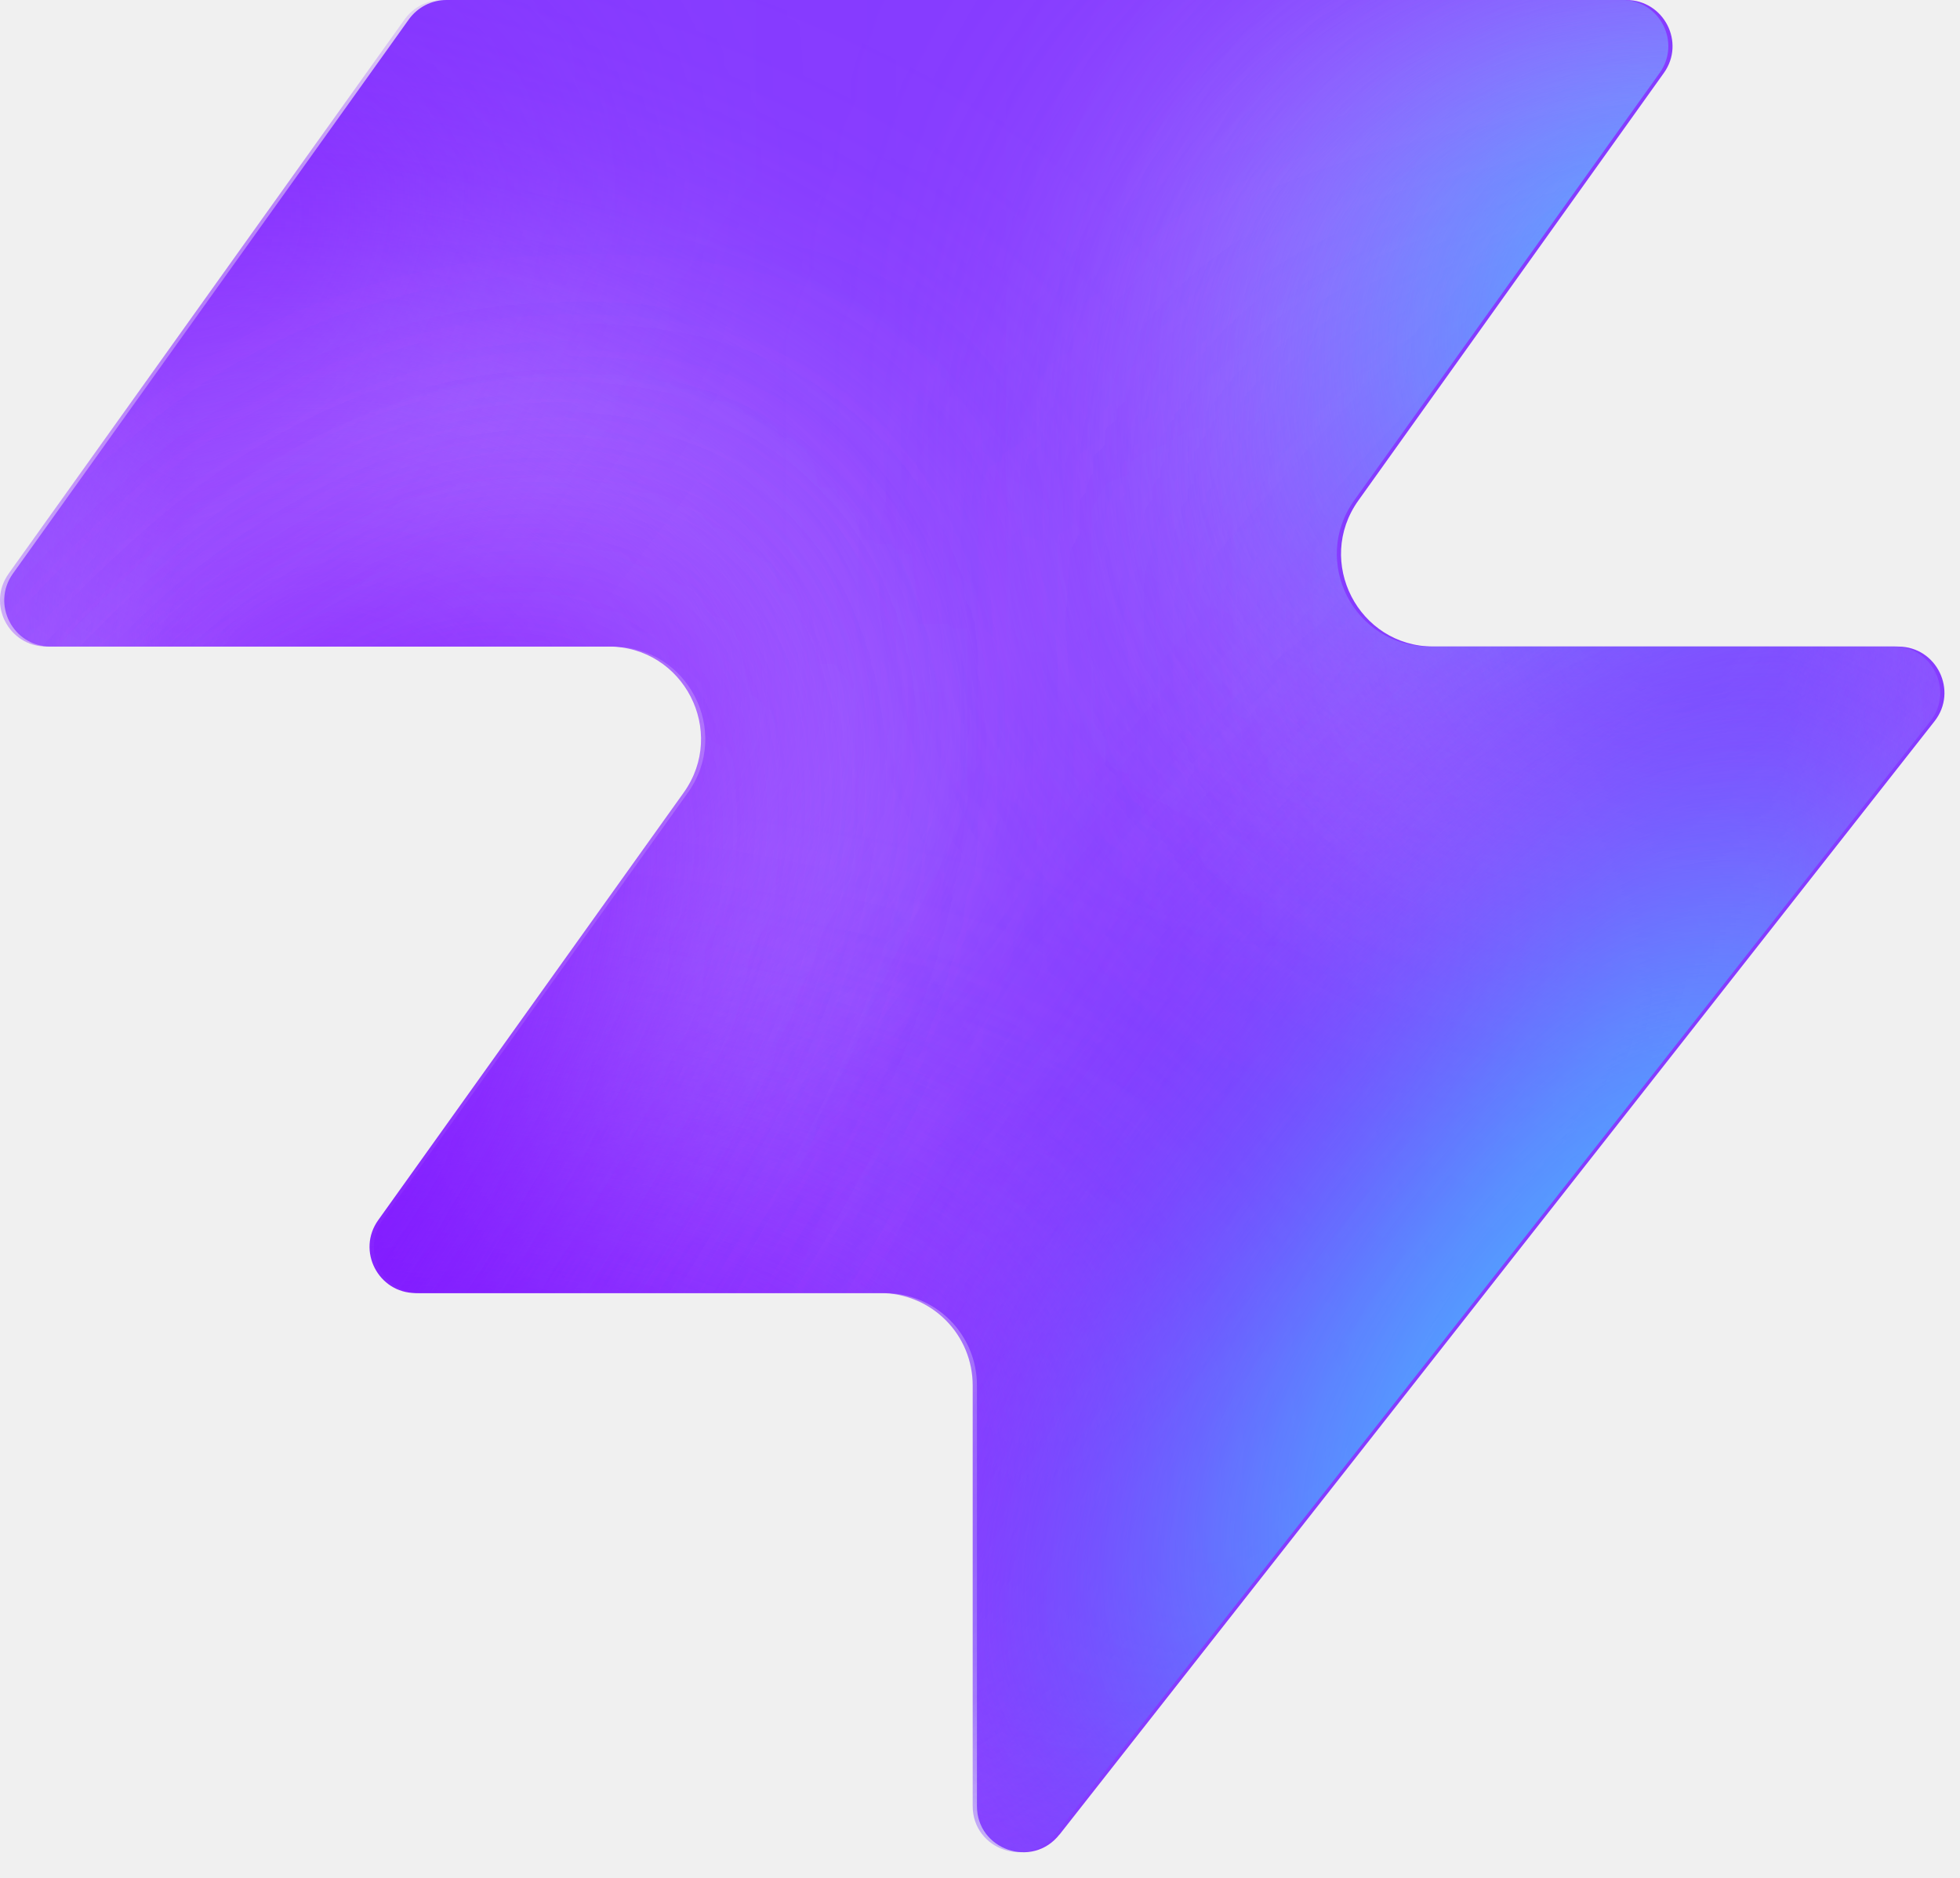
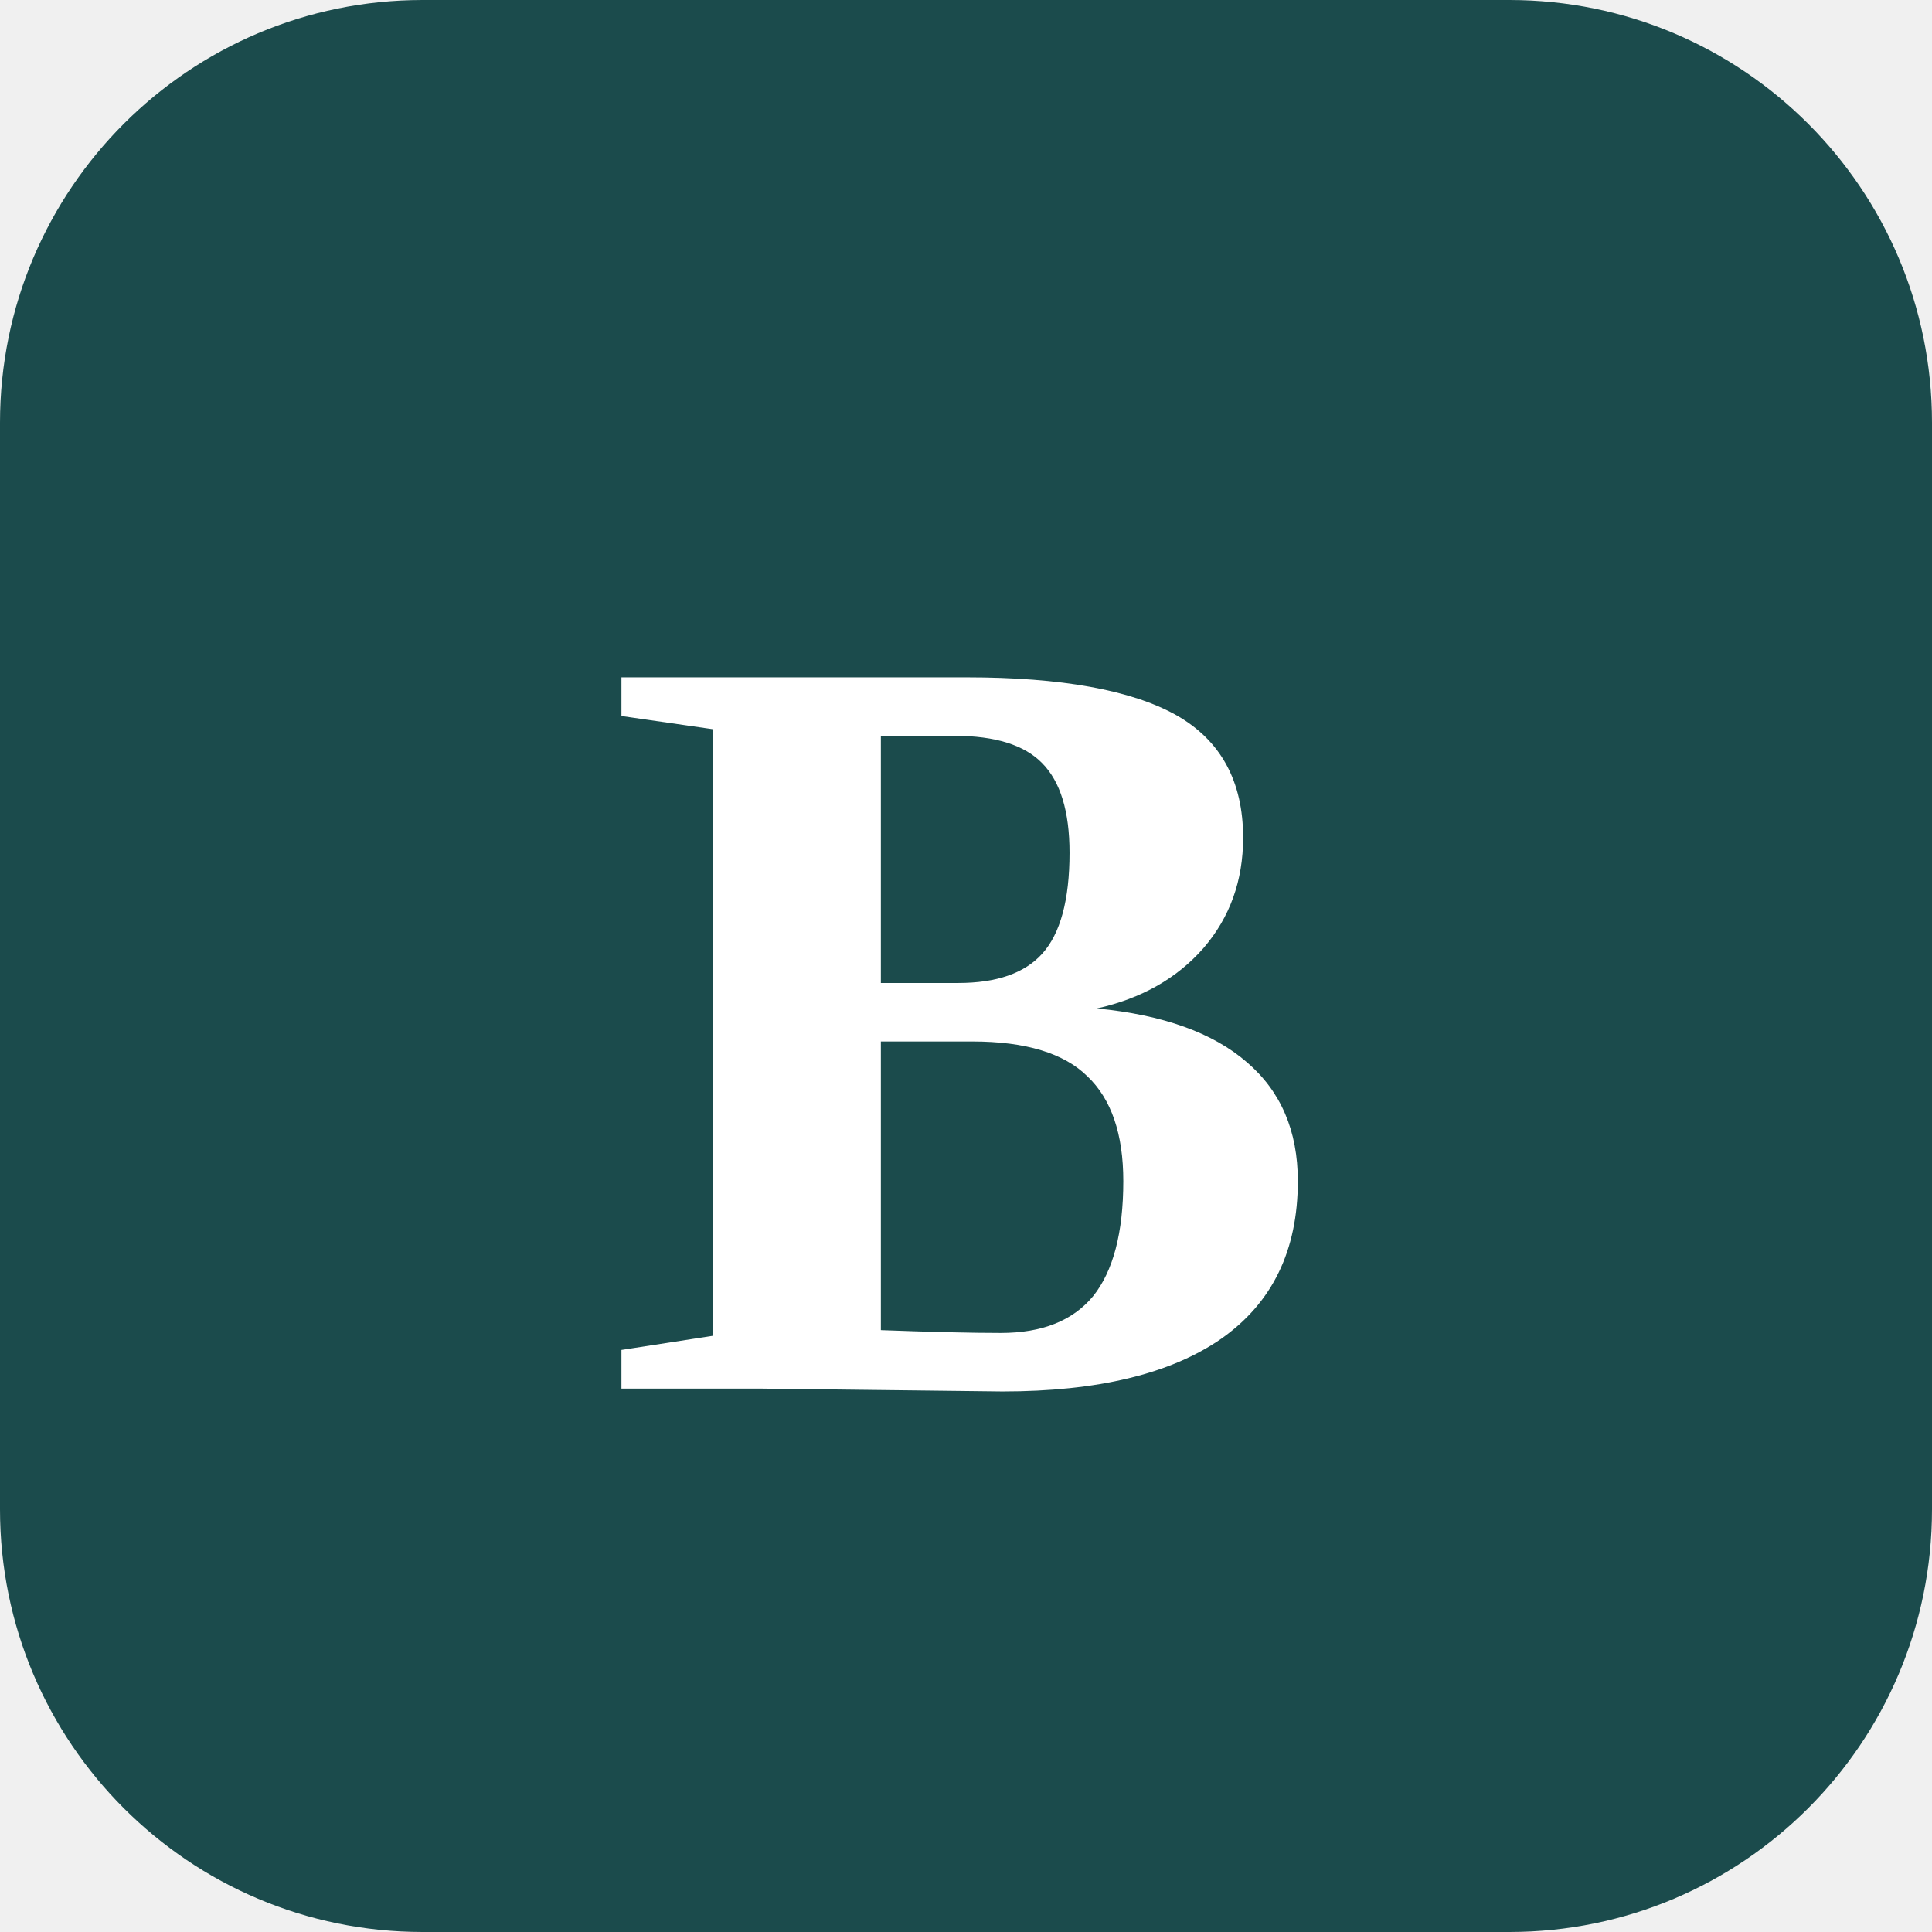
- <svg xmlns="http://www.w3.org/2000/svg" width="48" height="46" fill="none" viewBox="0 0 48 46">
-   <path fill="#863bff" d="M25.946 44.938c-.664.845-2.021.375-2.021-.698V33.937a2.26 2.26 0 0 0-2.262-2.262H10.287c-.92 0-1.456-1.04-.92-1.788l7.48-10.471c1.07-1.497 0-3.578-1.842-3.578H1.237c-.92 0-1.456-1.04-.92-1.788L10.013.474c.214-.297.556-.474.92-.474h28.894c.92 0 1.456 1.04.92 1.788l-7.48 10.471c-1.07 1.498 0 3.579 1.842 3.579h11.377c.943 0 1.473 1.088.89 1.83L25.947 44.94z" style="fill:#863bff;fill:color(display-p3 .525 .23 1);fill-opacity:1" />
-   <mask id="a" width="48" height="46" x="0" y="0" maskUnits="userSpaceOnUse" style="mask-type:alpha">
-     <path fill="#000" d="M25.842 44.938c-.664.844-2.021.375-2.021-.698V33.937a2.26 2.26 0 0 0-2.262-2.262H10.183c-.92 0-1.456-1.04-.92-1.788l7.48-10.471c1.07-1.498 0-3.579-1.842-3.579H1.133c-.92 0-1.456-1.04-.92-1.787L9.91.473c.214-.297.556-.474.92-.474h28.894c.92 0 1.456 1.04.92 1.788l-7.48 10.471c-1.07 1.498 0 3.578 1.842 3.578h11.377c.943 0 1.473 1.088.89 1.832L25.843 44.94z" style="fill:#000;fill-opacity:1" />
-   </mask>
-   <g mask="url(#a)">
-     <g filter="url(#b)">
-       <ellipse cx="5.508" cy="14.704" fill="#ede6ff" rx="5.508" ry="14.704" style="fill:#ede6ff;fill:color(display-p3 .927 .903 1);fill-opacity:1" transform="matrix(.00324 1 1 -.00324 -4.47 31.516)" />
-     </g>
-     <g filter="url(#c)">
-       <ellipse cx="10.399" cy="29.851" fill="#ede6ff" rx="10.399" ry="29.851" style="fill:#ede6ff;fill:color(display-p3 .927 .903 1);fill-opacity:1" transform="matrix(.00324 1 1 -.00324 -39.328 7.883)" />
-     </g>
-     <g filter="url(#d)">
-       <ellipse cx="5.508" cy="30.487" fill="#7e14ff" rx="5.508" ry="30.487" style="fill:#7e14ff;fill:color(display-p3 .492 .077 1);fill-opacity:1" transform="rotate(89.814 -25.913 -14.639)scale(1 -1)" />
-     </g>
-     <g filter="url(#e)">
-       <ellipse cx="5.508" cy="30.599" fill="#7e14ff" rx="5.508" ry="30.599" style="fill:#7e14ff;fill:color(display-p3 .492 .077 1);fill-opacity:1" transform="rotate(89.814 -32.644 -3.334)scale(1 -1)" />
-     </g>
-     <g filter="url(#f)">
-       <ellipse cx="5.508" cy="30.599" fill="#7e14ff" rx="5.508" ry="30.599" style="fill:#7e14ff;fill:color(display-p3 .492 .077 1);fill-opacity:1" transform="matrix(.00324 1 1 -.00324 -34.34 30.47)" />
-     </g>
-     <g filter="url(#g)">
-       <ellipse cx="14.072" cy="22.078" fill="#ede6ff" rx="14.072" ry="22.078" style="fill:#ede6ff;fill:color(display-p3 .927 .903 1);fill-opacity:1" transform="rotate(93.35 24.506 48.493)scale(-1 1)" />
-     </g>
-     <g filter="url(#h)">
-       <ellipse cx="3.47" cy="21.501" fill="#7e14ff" rx="3.47" ry="21.501" style="fill:#7e14ff;fill:color(display-p3 .492 .077 1);fill-opacity:1" transform="rotate(89.009 28.708 47.59)scale(-1 1)" />
-     </g>
-     <g filter="url(#i)">
-       <ellipse cx="3.47" cy="21.501" fill="#7e14ff" rx="3.47" ry="21.501" style="fill:#7e14ff;fill:color(display-p3 .492 .077 1);fill-opacity:1" transform="rotate(89.009 28.708 47.59)scale(-1 1)" />
-     </g>
-     <g filter="url(#j)">
-       <ellipse cx=".387" cy="8.972" fill="#7e14ff" rx="4.407" ry="29.108" style="fill:#7e14ff;fill:color(display-p3 .492 .077 1);fill-opacity:1" transform="rotate(39.51 .387 8.972)" />
-     </g>
-     <g filter="url(#k)">
-       <ellipse cx="47.523" cy="-6.092" fill="#7e14ff" rx="4.407" ry="29.108" style="fill:#7e14ff;fill:color(display-p3 .492 .077 1);fill-opacity:1" transform="rotate(37.892 47.523 -6.092)" />
-     </g>
-     <g filter="url(#l)">
-       <ellipse cx="41.412" cy="6.333" fill="#47bfff" rx="5.971" ry="9.665" style="fill:#47bfff;fill:color(display-p3 .28 .748 1);fill-opacity:1" transform="rotate(37.892 41.412 6.333)" />
-     </g>
-     <g filter="url(#m)">
-       <ellipse cx="-1.879" cy="38.332" fill="#7e14ff" rx="4.407" ry="29.108" style="fill:#7e14ff;fill:color(display-p3 .492 .077 1);fill-opacity:1" transform="rotate(37.892 -1.88 38.332)" />
-     </g>
-     <g filter="url(#n)">
-       <ellipse cx="-1.879" cy="38.332" fill="#7e14ff" rx="4.407" ry="29.108" style="fill:#7e14ff;fill:color(display-p3 .492 .077 1);fill-opacity:1" transform="rotate(37.892 -1.88 38.332)" />
-     </g>
-     <g filter="url(#o)">
-       <ellipse cx="35.651" cy="29.907" fill="#7e14ff" rx="4.407" ry="29.108" style="fill:#7e14ff;fill:color(display-p3 .492 .077 1);fill-opacity:1" transform="rotate(37.892 35.651 29.907)" />
-     </g>
-     <g filter="url(#p)">
-       <ellipse cx="38.418" cy="32.4" fill="#47bfff" rx="5.971" ry="15.297" style="fill:#47bfff;fill:color(display-p3 .28 .748 1);fill-opacity:1" transform="rotate(37.892 38.418 32.4)" />
-     </g>
-   </g>
-   <defs>
-     <filter id="b" width="60.045" height="41.654" x="-19.77" y="16.149" color-interpolation-filters="sRGB" filterUnits="userSpaceOnUse">
-       <feFlood flood-opacity="0" result="BackgroundImageFix" />
-       <feBlend in="SourceGraphic" in2="BackgroundImageFix" result="shape" />
-       <feGaussianBlur result="effect1_foregroundBlur_2002_17158" stdDeviation="7.659" />
-     </filter>
-     <filter id="c" width="90.34" height="51.437" x="-54.613" y="-7.533" color-interpolation-filters="sRGB" filterUnits="userSpaceOnUse">
-       <feFlood flood-opacity="0" result="BackgroundImageFix" />
-       <feBlend in="SourceGraphic" in2="BackgroundImageFix" result="shape" />
-       <feGaussianBlur result="effect1_foregroundBlur_2002_17158" stdDeviation="7.659" />
-     </filter>
-     <filter id="d" width="79.355" height="29.4" x="-49.64" y="2.03" color-interpolation-filters="sRGB" filterUnits="userSpaceOnUse">
-       <feFlood flood-opacity="0" result="BackgroundImageFix" />
-       <feBlend in="SourceGraphic" in2="BackgroundImageFix" result="shape" />
-       <feGaussianBlur result="effect1_foregroundBlur_2002_17158" stdDeviation="4.596" />
-     </filter>
-     <filter id="e" width="79.579" height="29.4" x="-45.045" y="20.029" color-interpolation-filters="sRGB" filterUnits="userSpaceOnUse">
-       <feFlood flood-opacity="0" result="BackgroundImageFix" />
-       <feBlend in="SourceGraphic" in2="BackgroundImageFix" result="shape" />
-       <feGaussianBlur result="effect1_foregroundBlur_2002_17158" stdDeviation="4.596" />
-     </filter>
-     <filter id="f" width="79.579" height="29.4" x="-43.513" y="21.178" color-interpolation-filters="sRGB" filterUnits="userSpaceOnUse">
-       <feFlood flood-opacity="0" result="BackgroundImageFix" />
-       <feBlend in="SourceGraphic" in2="BackgroundImageFix" result="shape" />
-       <feGaussianBlur result="effect1_foregroundBlur_2002_17158" stdDeviation="4.596" />
-     </filter>
-     <filter id="g" width="74.749" height="58.852" x="15.756" y="-17.901" color-interpolation-filters="sRGB" filterUnits="userSpaceOnUse">
-       <feFlood flood-opacity="0" result="BackgroundImageFix" />
-       <feBlend in="SourceGraphic" in2="BackgroundImageFix" result="shape" />
-       <feGaussianBlur result="effect1_foregroundBlur_2002_17158" stdDeviation="7.659" />
-     </filter>
-     <filter id="h" width="61.377" height="25.362" x="23.548" y="2.284" color-interpolation-filters="sRGB" filterUnits="userSpaceOnUse">
-       <feFlood flood-opacity="0" result="BackgroundImageFix" />
-       <feBlend in="SourceGraphic" in2="BackgroundImageFix" result="shape" />
-       <feGaussianBlur result="effect1_foregroundBlur_2002_17158" stdDeviation="4.596" />
-     </filter>
-     <filter id="i" width="61.377" height="25.362" x="23.548" y="2.284" color-interpolation-filters="sRGB" filterUnits="userSpaceOnUse">
-       <feFlood flood-opacity="0" result="BackgroundImageFix" />
-       <feBlend in="SourceGraphic" in2="BackgroundImageFix" result="shape" />
-       <feGaussianBlur result="effect1_foregroundBlur_2002_17158" stdDeviation="4.596" />
-     </filter>
-     <filter id="j" width="56.045" height="63.649" x="-27.636" y="-22.853" color-interpolation-filters="sRGB" filterUnits="userSpaceOnUse">
-       <feFlood flood-opacity="0" result="BackgroundImageFix" />
-       <feBlend in="SourceGraphic" in2="BackgroundImageFix" result="shape" />
-       <feGaussianBlur result="effect1_foregroundBlur_2002_17158" stdDeviation="4.596" />
-     </filter>
-     <filter id="k" width="54.814" height="64.646" x="20.116" y="-38.415" color-interpolation-filters="sRGB" filterUnits="userSpaceOnUse">
-       <feFlood flood-opacity="0" result="BackgroundImageFix" />
-       <feBlend in="SourceGraphic" in2="BackgroundImageFix" result="shape" />
-       <feGaussianBlur result="effect1_foregroundBlur_2002_17158" stdDeviation="4.596" />
-     </filter>
-     <filter id="l" width="33.541" height="35.313" x="24.641" y="-11.323" color-interpolation-filters="sRGB" filterUnits="userSpaceOnUse">
-       <feFlood flood-opacity="0" result="BackgroundImageFix" />
-       <feBlend in="SourceGraphic" in2="BackgroundImageFix" result="shape" />
-       <feGaussianBlur result="effect1_foregroundBlur_2002_17158" stdDeviation="4.596" />
-     </filter>
-     <filter id="m" width="54.814" height="64.646" x="-29.286" y="6.009" color-interpolation-filters="sRGB" filterUnits="userSpaceOnUse">
-       <feFlood flood-opacity="0" result="BackgroundImageFix" />
-       <feBlend in="SourceGraphic" in2="BackgroundImageFix" result="shape" />
-       <feGaussianBlur result="effect1_foregroundBlur_2002_17158" stdDeviation="4.596" />
-     </filter>
-     <filter id="n" width="54.814" height="64.646" x="-29.286" y="6.009" color-interpolation-filters="sRGB" filterUnits="userSpaceOnUse">
-       <feFlood flood-opacity="0" result="BackgroundImageFix" />
-       <feBlend in="SourceGraphic" in2="BackgroundImageFix" result="shape" />
-       <feGaussianBlur result="effect1_foregroundBlur_2002_17158" stdDeviation="4.596" />
-     </filter>
-     <filter id="o" width="54.814" height="64.646" x="8.244" y="-2.416" color-interpolation-filters="sRGB" filterUnits="userSpaceOnUse">
-       <feFlood flood-opacity="0" result="BackgroundImageFix" />
-       <feBlend in="SourceGraphic" in2="BackgroundImageFix" result="shape" />
-       <feGaussianBlur result="effect1_foregroundBlur_2002_17158" stdDeviation="4.596" />
-     </filter>
-     <filter id="p" width="39.409" height="43.623" x="18.713" y="10.588" color-interpolation-filters="sRGB" filterUnits="userSpaceOnUse">
-       <feFlood flood-opacity="0" result="BackgroundImageFix" />
-       <feBlend in="SourceGraphic" in2="BackgroundImageFix" result="shape" />
-       <feGaussianBlur result="effect1_foregroundBlur_2002_17158" stdDeviation="4.596" />
-     </filter>
-   </defs>
+ <svg xmlns="http://www.w3.org/2000/svg" width="32" height="32" viewBox="0 0 32 32">
+   <rect width="32" height="32" rx="7" fill="#1B4B4C" />
+   <text x="16" y="23" text-anchor="middle" font-family="Georgia, 'Times New Roman', serif" font-weight="700" font-size="18" fill="#ffffff">B</text>
</svg>
